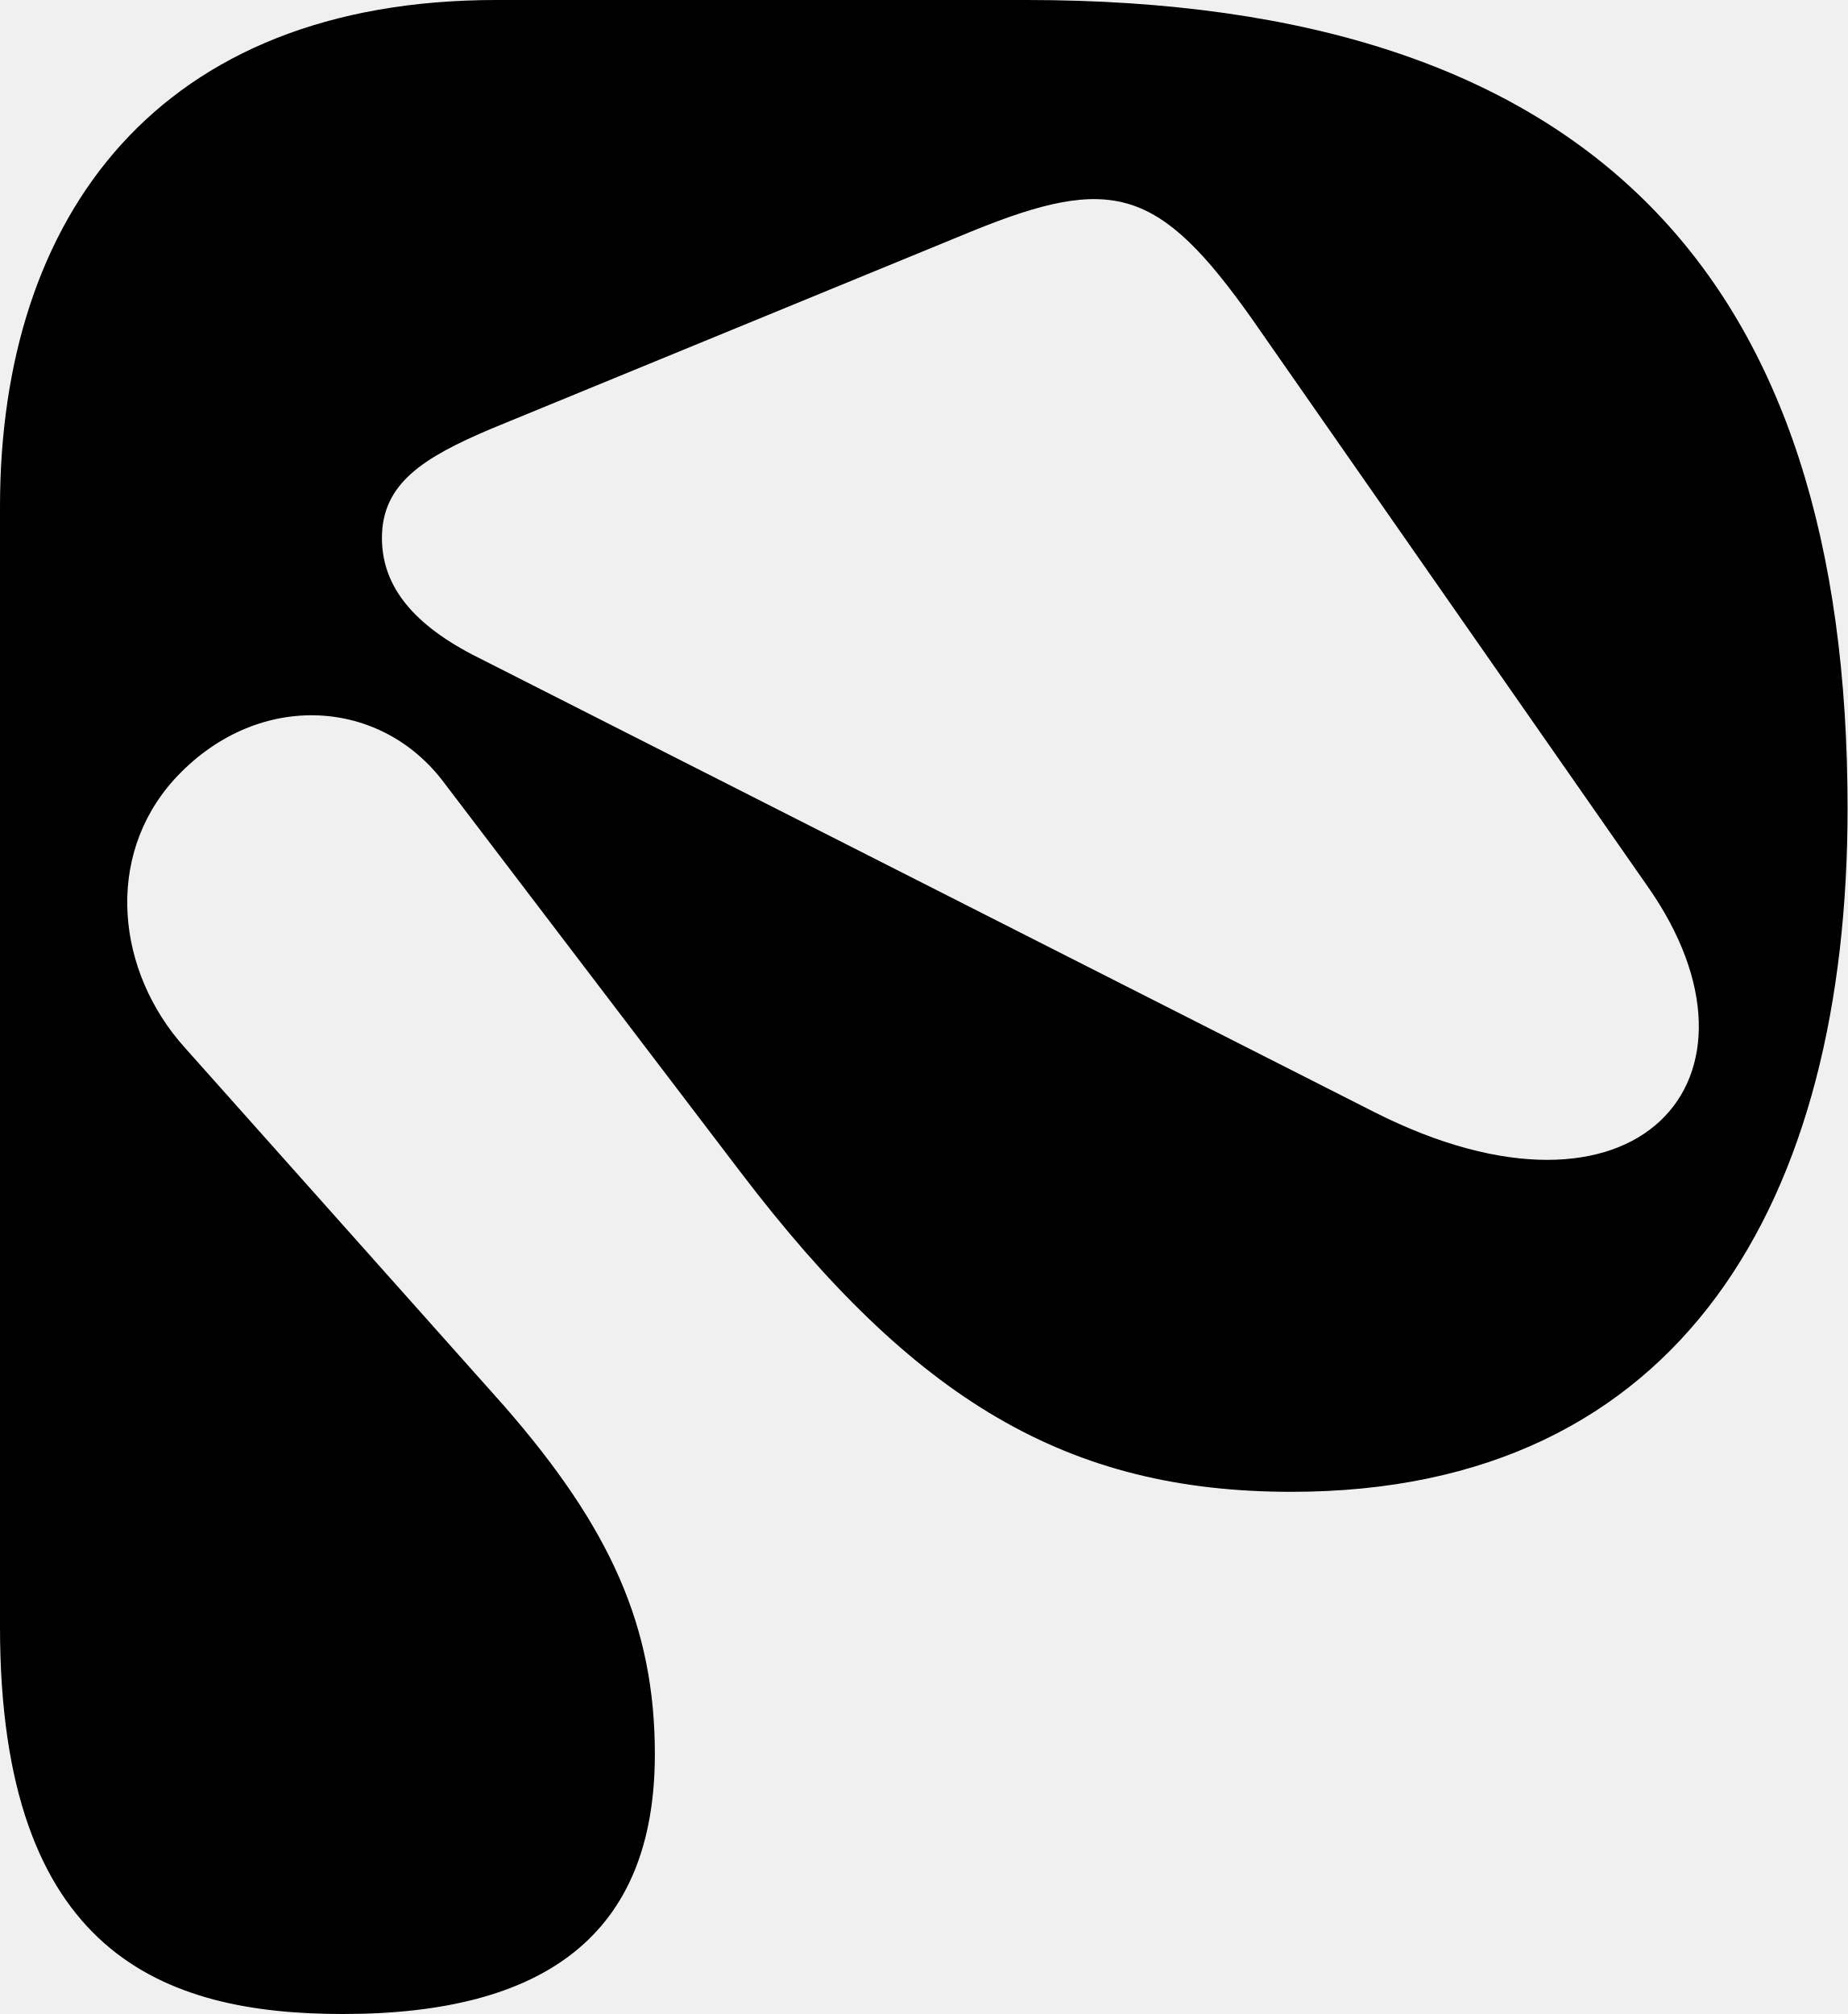
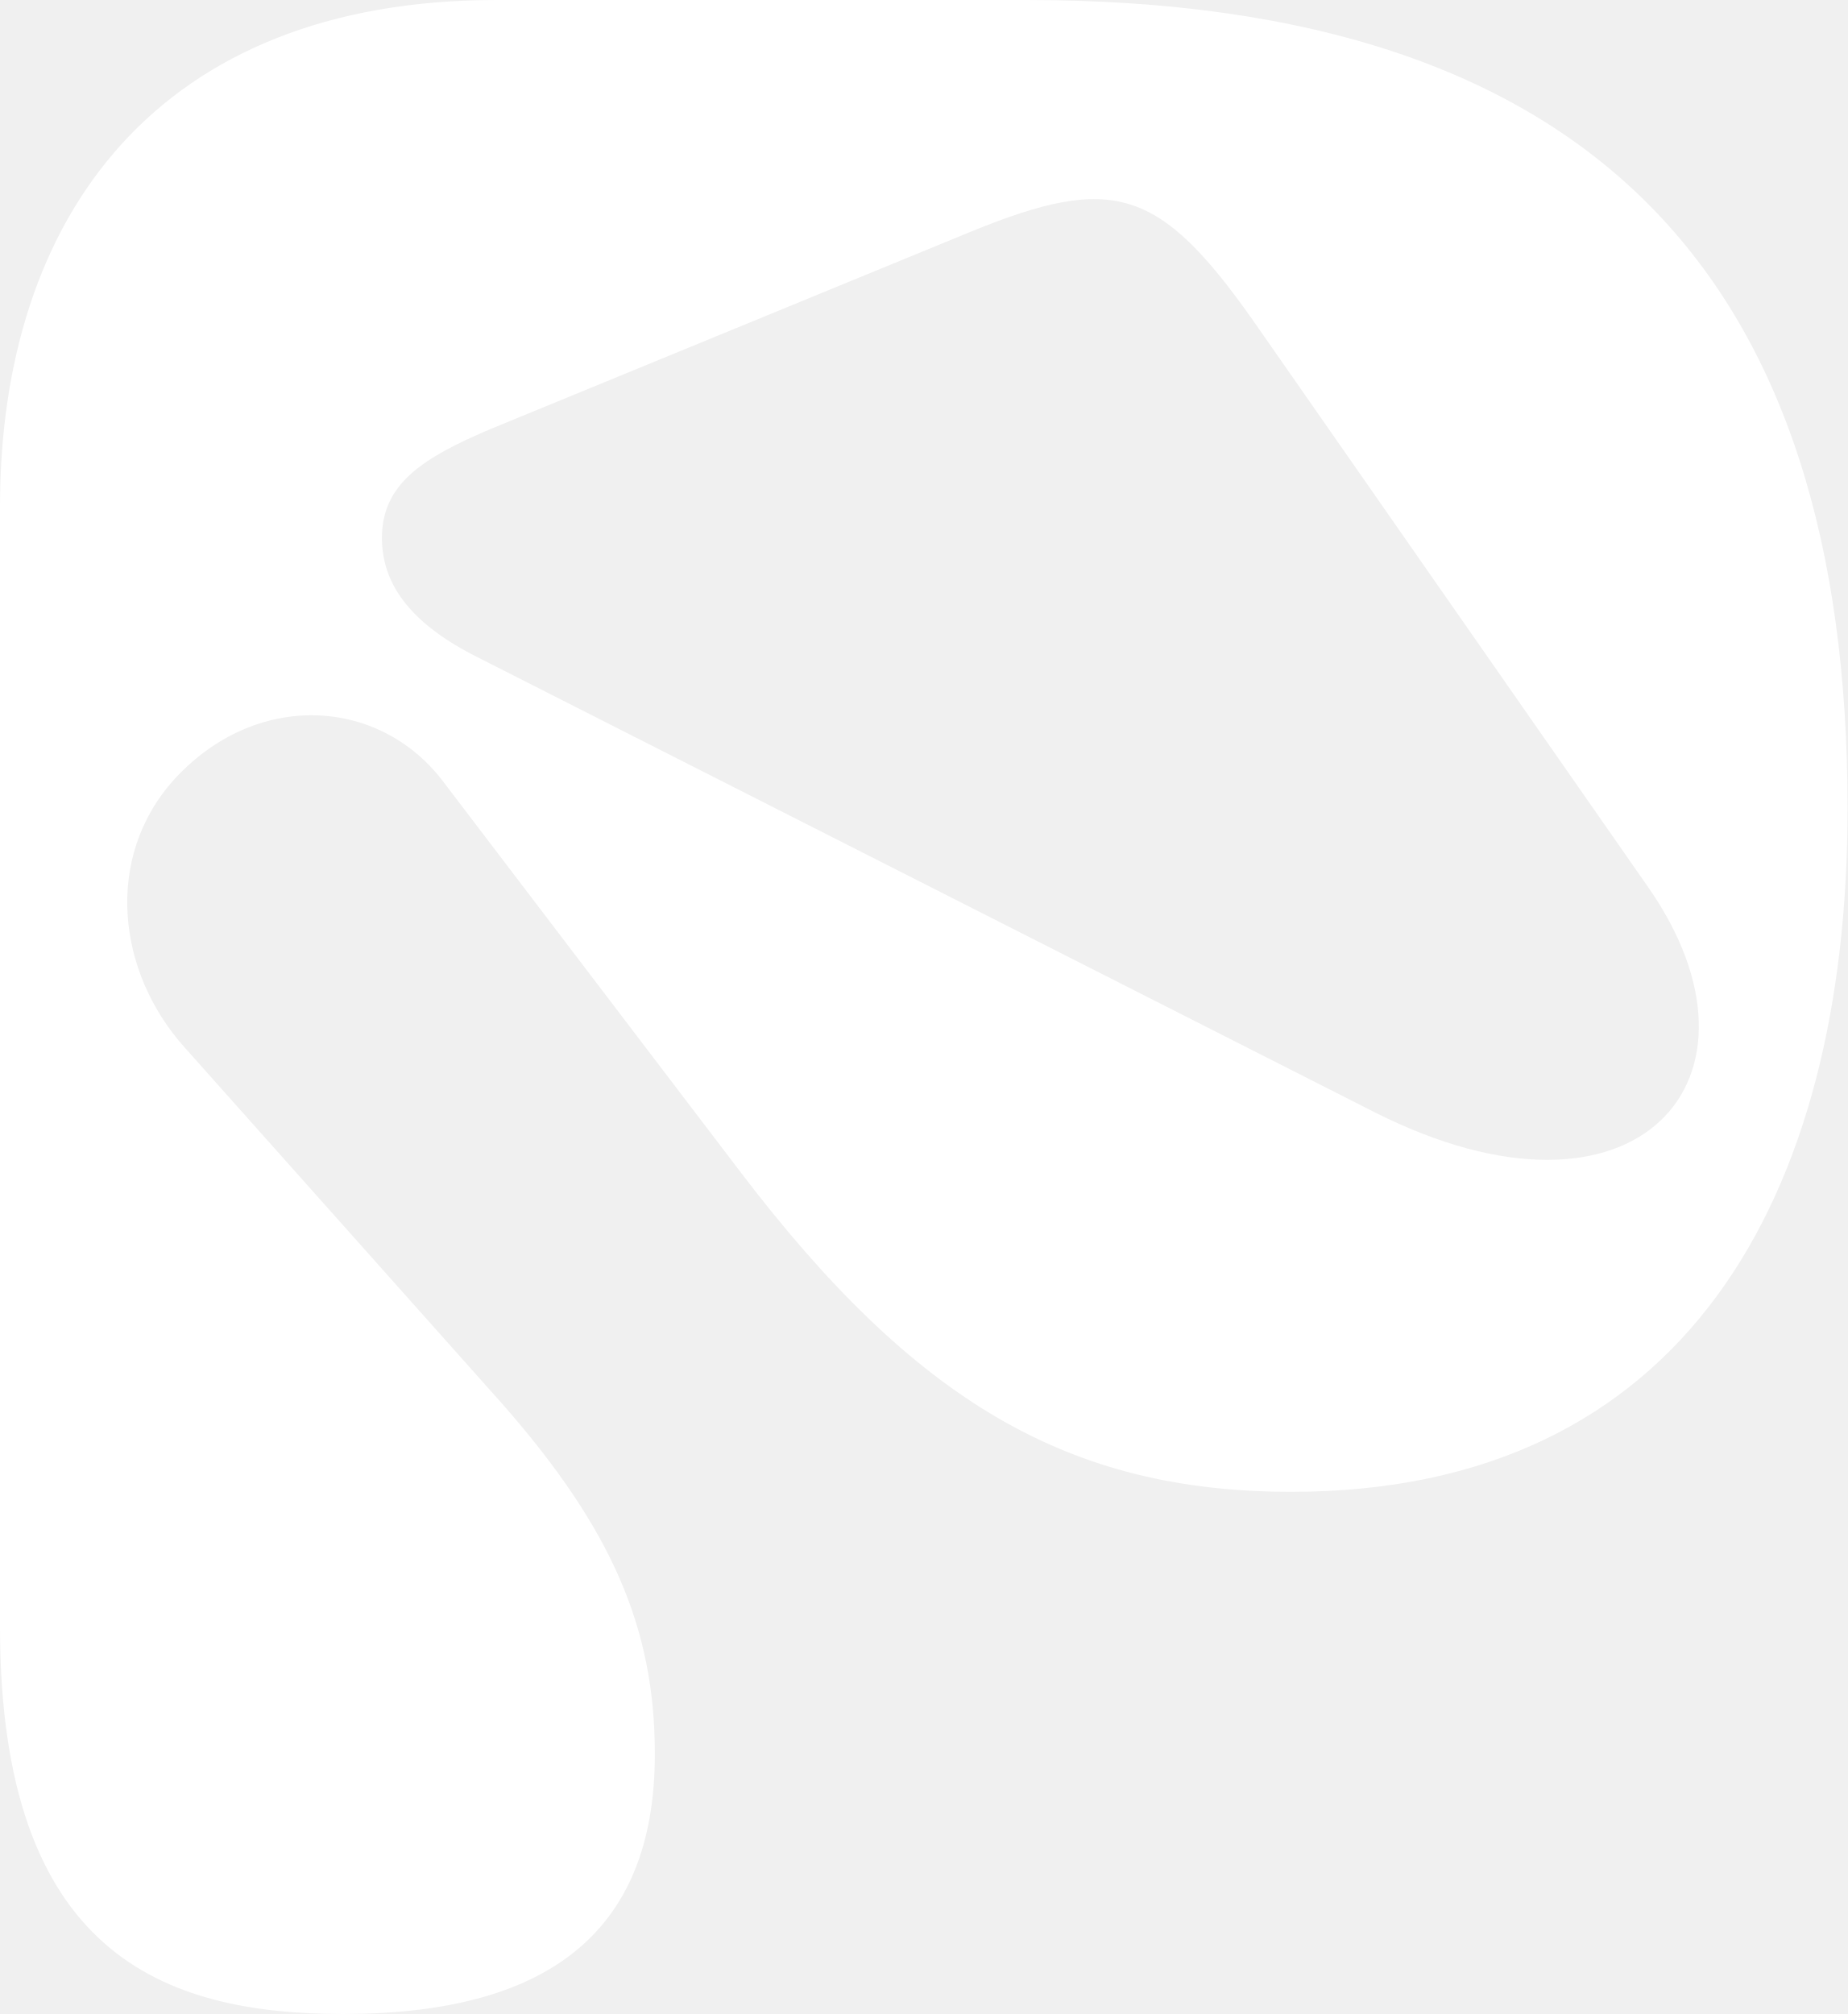
- <svg xmlns="http://www.w3.org/2000/svg" viewBox="0 0 70.858 77.239">
-   <path d="M98.076,50.69c21.827,0,31.494,10.764,31.494,31,0,14.95-6.278,26.213-21.328,26.213-8.571,0-14.451-3.489-21.128-12.26L75.652,80.589c-2.492-3.189-7.176-3.389-10.265,0-2.691,2.989-2.192,7.376.4,10.265l12.259,13.755c4.086,4.683,5.781,8.47,5.781,13.354,0,6.977-4.287,9.966-11.96,9.966-6.877,0-13.155-2.292-13.155-14.85V70.124c0-11.162,6.079-19.434,19.035-19.434ZM76.848,75.805l34.583,17.541c10.066,5.083,15.647-1.3,10.465-8.67L106.747,62.948c-3.588-5.082-5.381-5.581-10.764-3.388L77.546,67.135c-2.592,1.1-4.186,2.092-4.186,4.185C73.36,73.015,74.357,74.509,76.848,75.805Z" transform="translate(-58.712 -50.69)" />
+ <svg xmlns="http://www.w3.org/2000/svg" viewBox="0 0 70.858 77.239" version="1.1" id="svg835">
+   <defs id="defs839" />
+   <path d="M98.076,50.69c21.827,0,31.494,10.764,31.494,31,0,14.95-6.278,26.213-21.328,26.213-8.571,0-14.451-3.489-21.128-12.26L75.652,80.589c-2.492-3.189-7.176-3.389-10.265,0-2.691,2.989-2.192,7.376.4,10.265l12.259,13.755c4.086,4.683,5.781,8.47,5.781,13.354,0,6.977-4.287,9.966-11.96,9.966-6.877,0-13.155-2.292-13.155-14.85V70.124c0-11.162,6.079-19.434,19.035-19.434ZM76.848,75.805l34.583,17.541c10.066,5.083,15.647-1.3,10.465-8.67L106.747,62.948c-3.588-5.082-5.381-5.581-10.764-3.388L77.546,67.135c-2.592,1.1-4.186,2.092-4.186,4.185C73.36,73.015,74.357,74.509,76.848,75.805Z" transform="translate(-58.712 -50.69)" id="path833" style="fill:#ffffff;fill-opacity:1" />
</svg>
